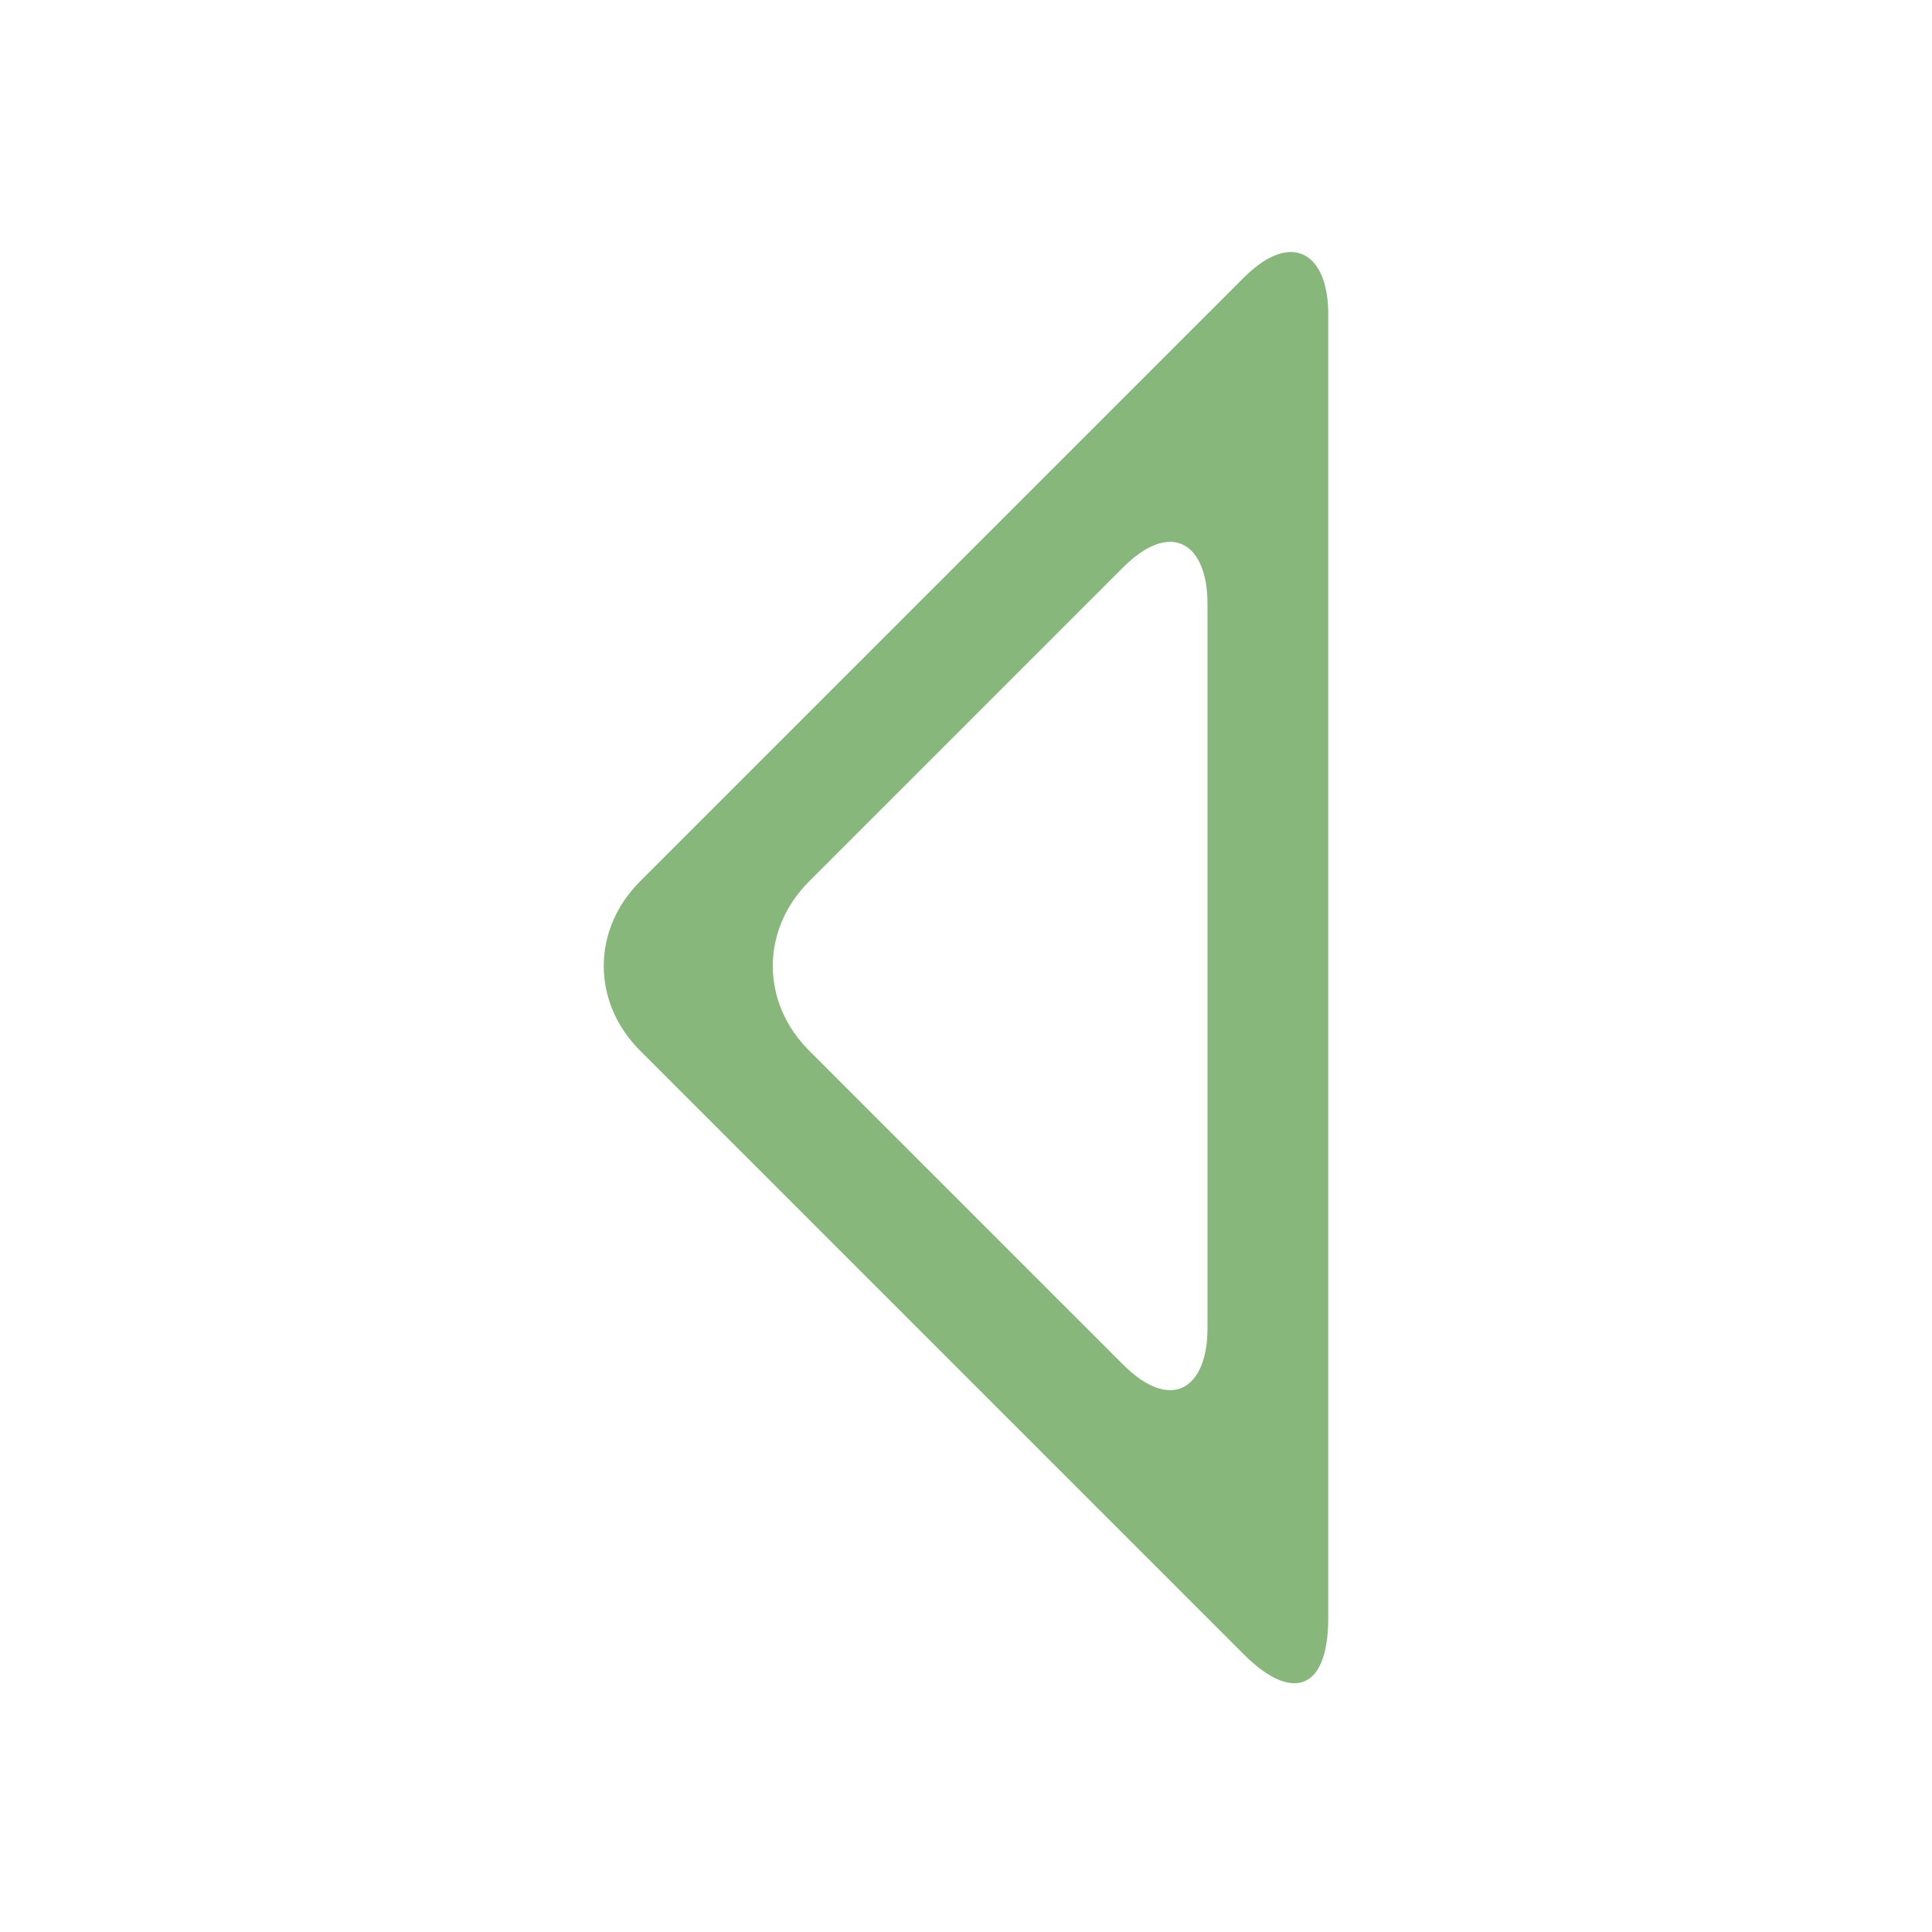
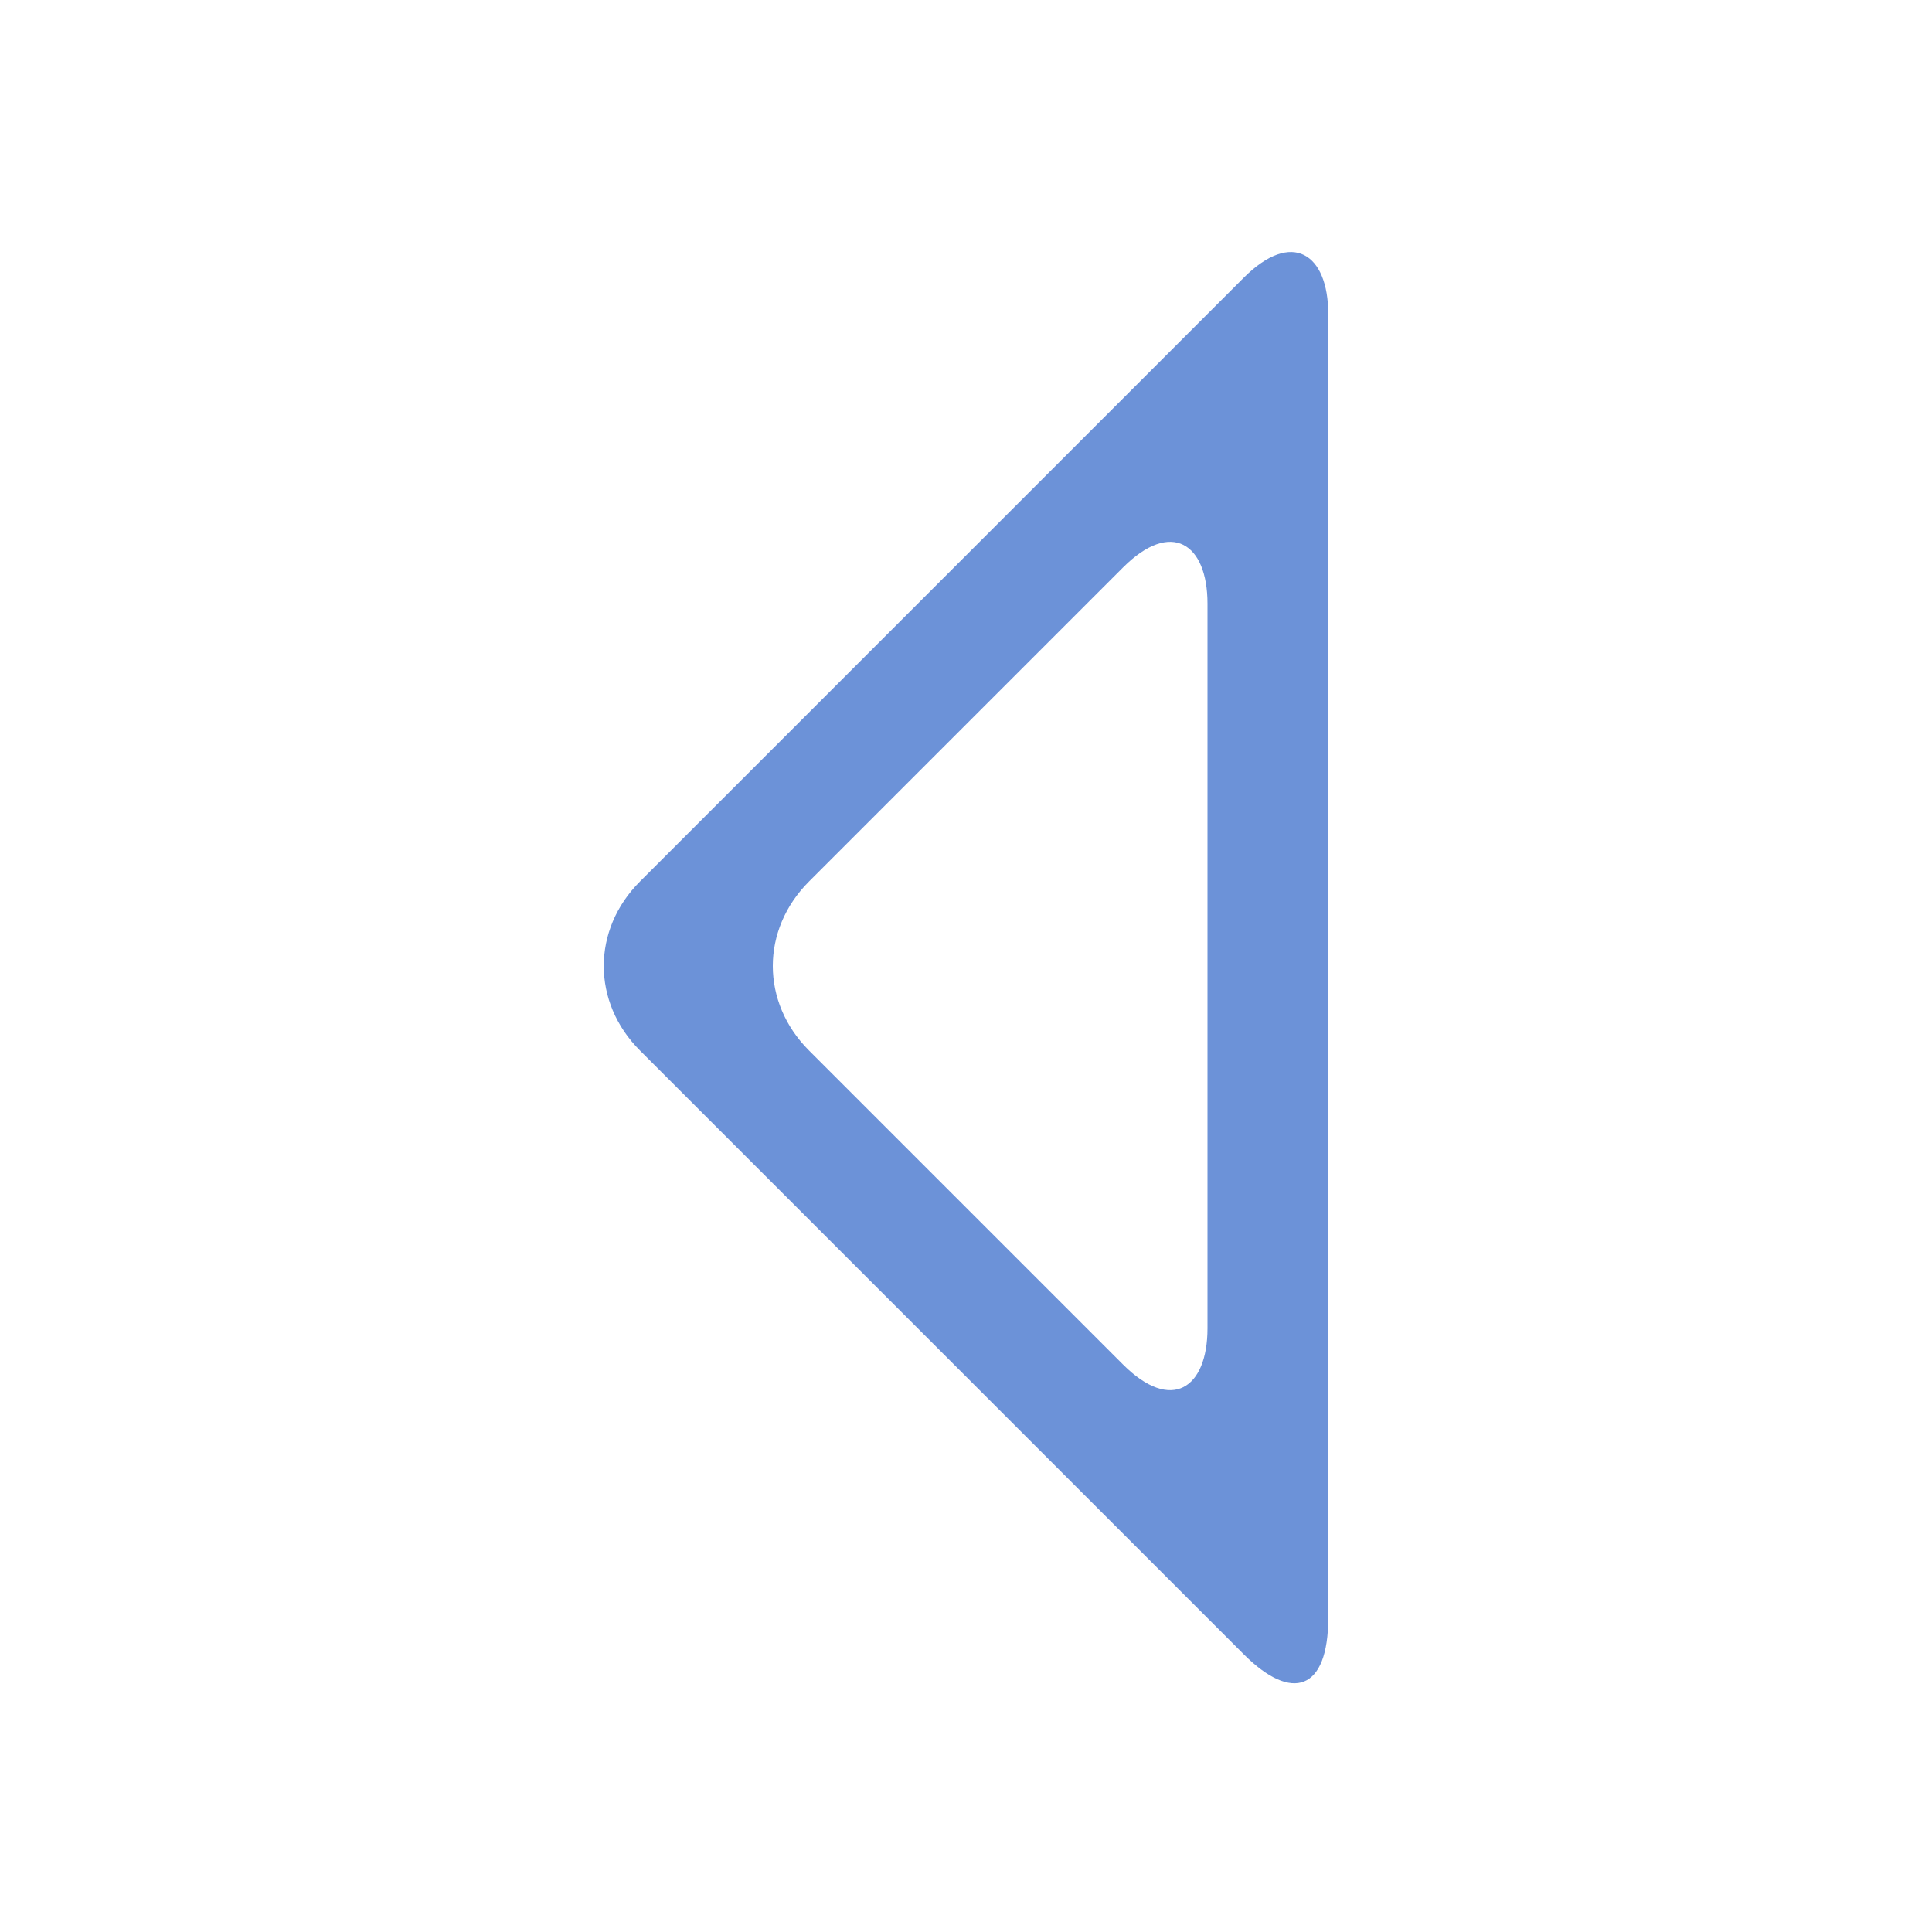
<svg xmlns="http://www.w3.org/2000/svg" width="16" height="16" viewBox="-5 -2.1 16 16" preserveAspectRatio="xMinYMid meet" overflow="visible" enable-background="new -5 -2.1 16 16">
-   <path d="M.3 6.6l5 5c.4.4.7.3.7-.3v-10.8c0-.5-.3-.7-.7-.3l-5 5c-.4.4-.4 1 0 1.4zm1.4-1.4l2.6-2.6c.4-.4.7-.2.7.3v6c0 .5-.3.7-.7.3l-2.6-2.6c-.4-.4-.4-1 0-1.4z" fill="#88b77b" />
+   <path d="M.3 6.6l5 5c.4.4.7.3.7-.3v-10.8c0-.5-.3-.7-.7-.3l-5 5c-.4.4-.4 1 0 1.4zm1.4-1.4l2.6-2.6c.4-.4.7-.2.7.3v6c0 .5-.3.7-.7.3l-2.6-2.6c-.4-.4-.4-1 0-1.4z" fill="#6c92d8" />
</svg>
